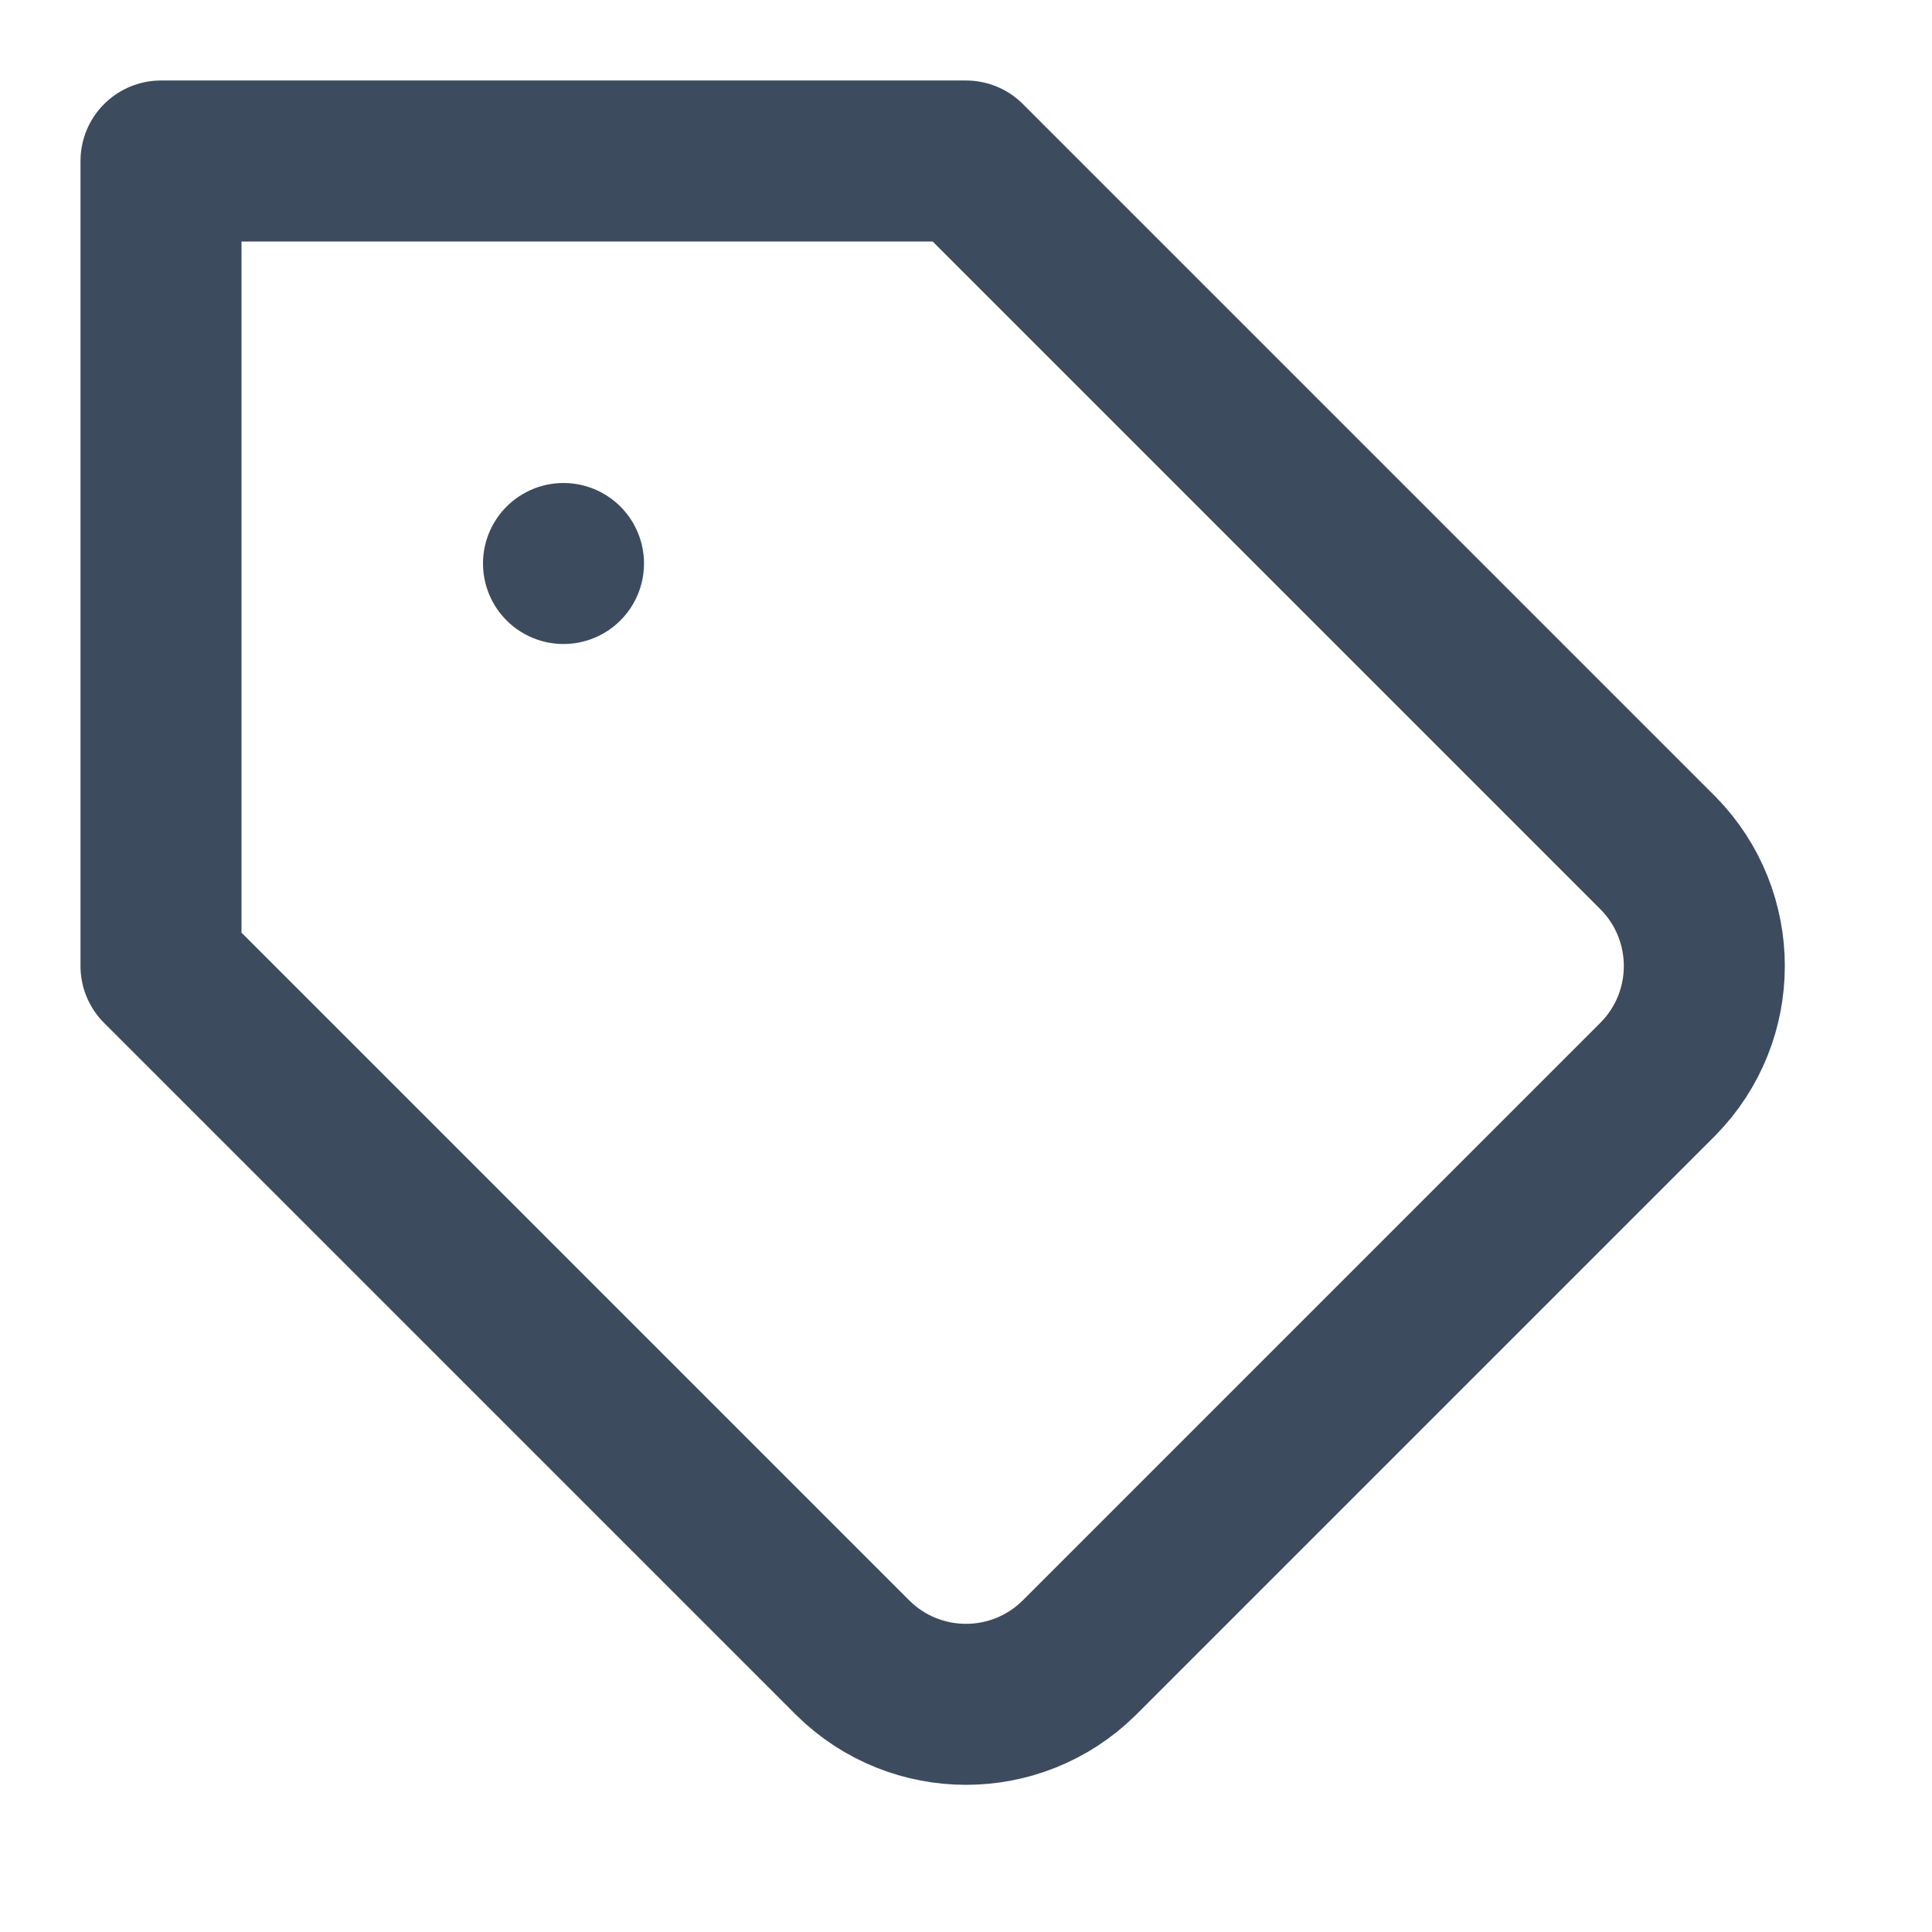
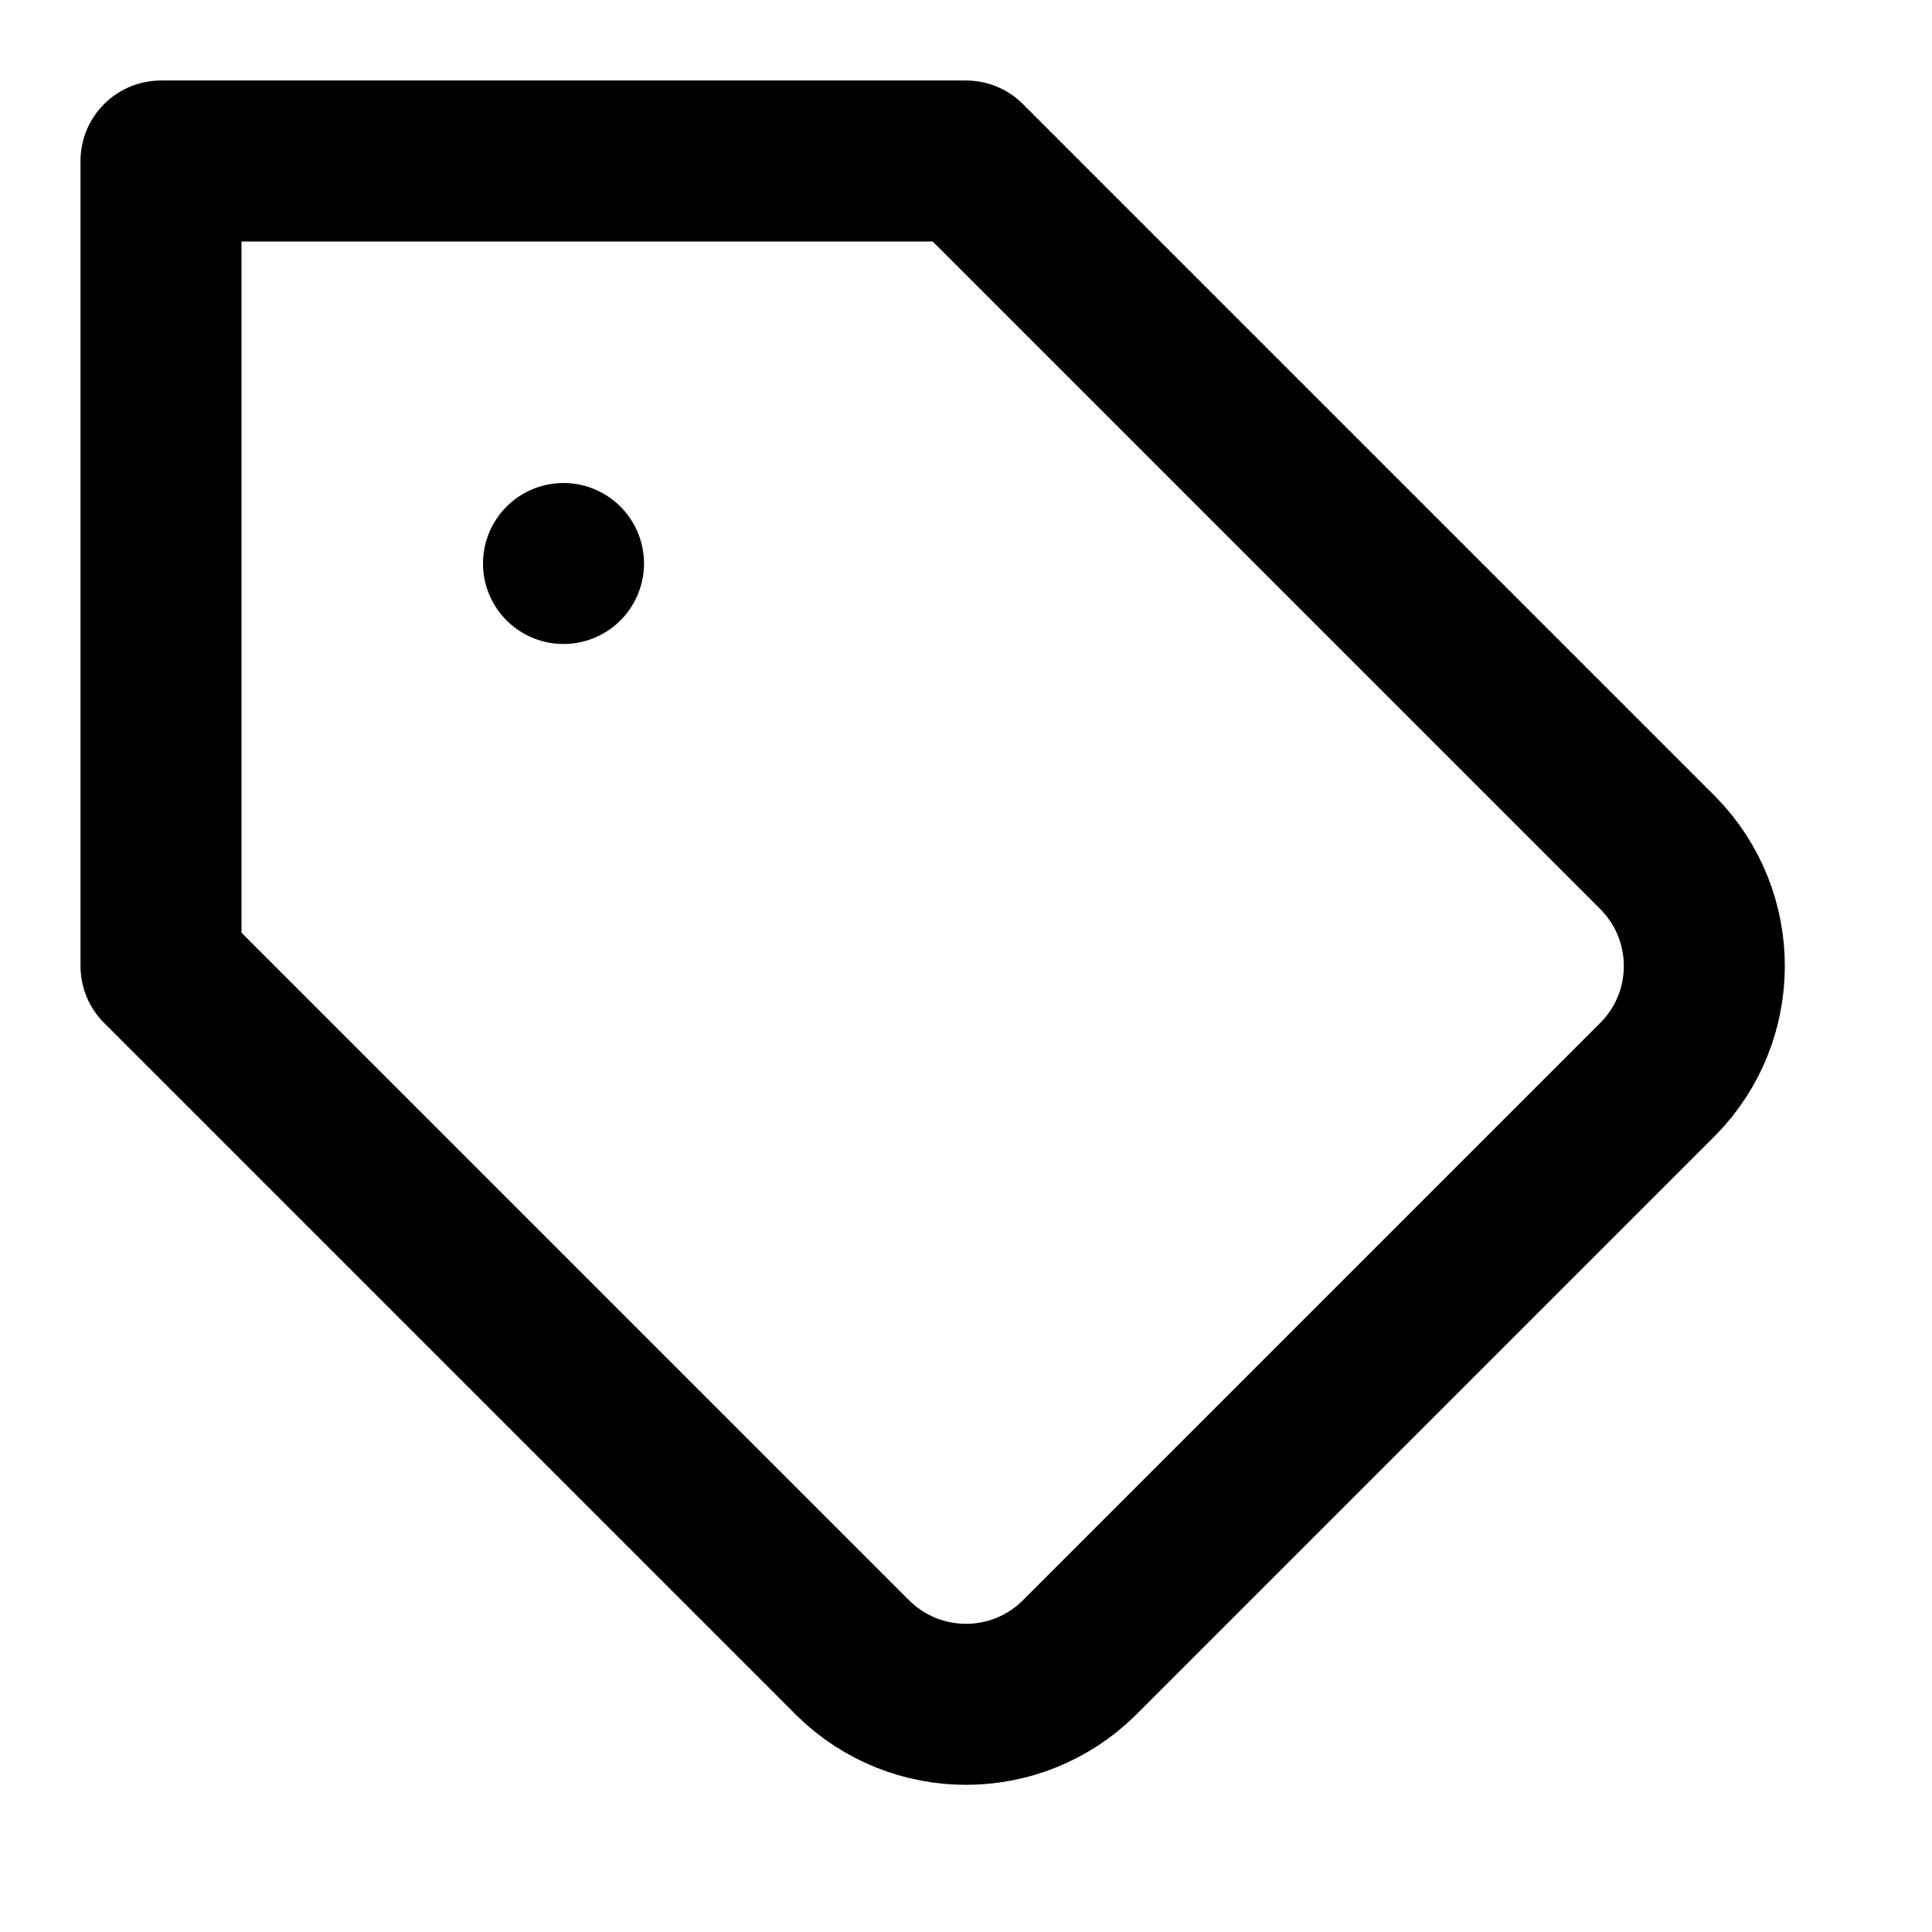
- <svg xmlns="http://www.w3.org/2000/svg" width="24" height="24" fill="none" viewBox="0 0 24 24">
-   <path stroke="#3C4B5D" stroke-linecap="round" stroke-linejoin="round" stroke-width="2" d="m20.6 13.4-7.2 7.2a2 2 0 0 1-2.8 0L2 12V2h10l8.6 8.6a2 2 0 0 1 0 2.8v0ZM7 7h0" />
+ <svg xmlns="http://www.w3.org/2000/svg" fill="none" viewBox="0 0 24 24">
+   <path stroke="currentColor" stroke-linecap="round" stroke-linejoin="round" stroke-width="2" d="m20.6 13.4-7.2 7.2a2 2 0 0 1-2.8 0L2 12V2h10l8.6 8.6a2 2 0 0 1 0 2.8v0ZM7 7h0" />
</svg>
